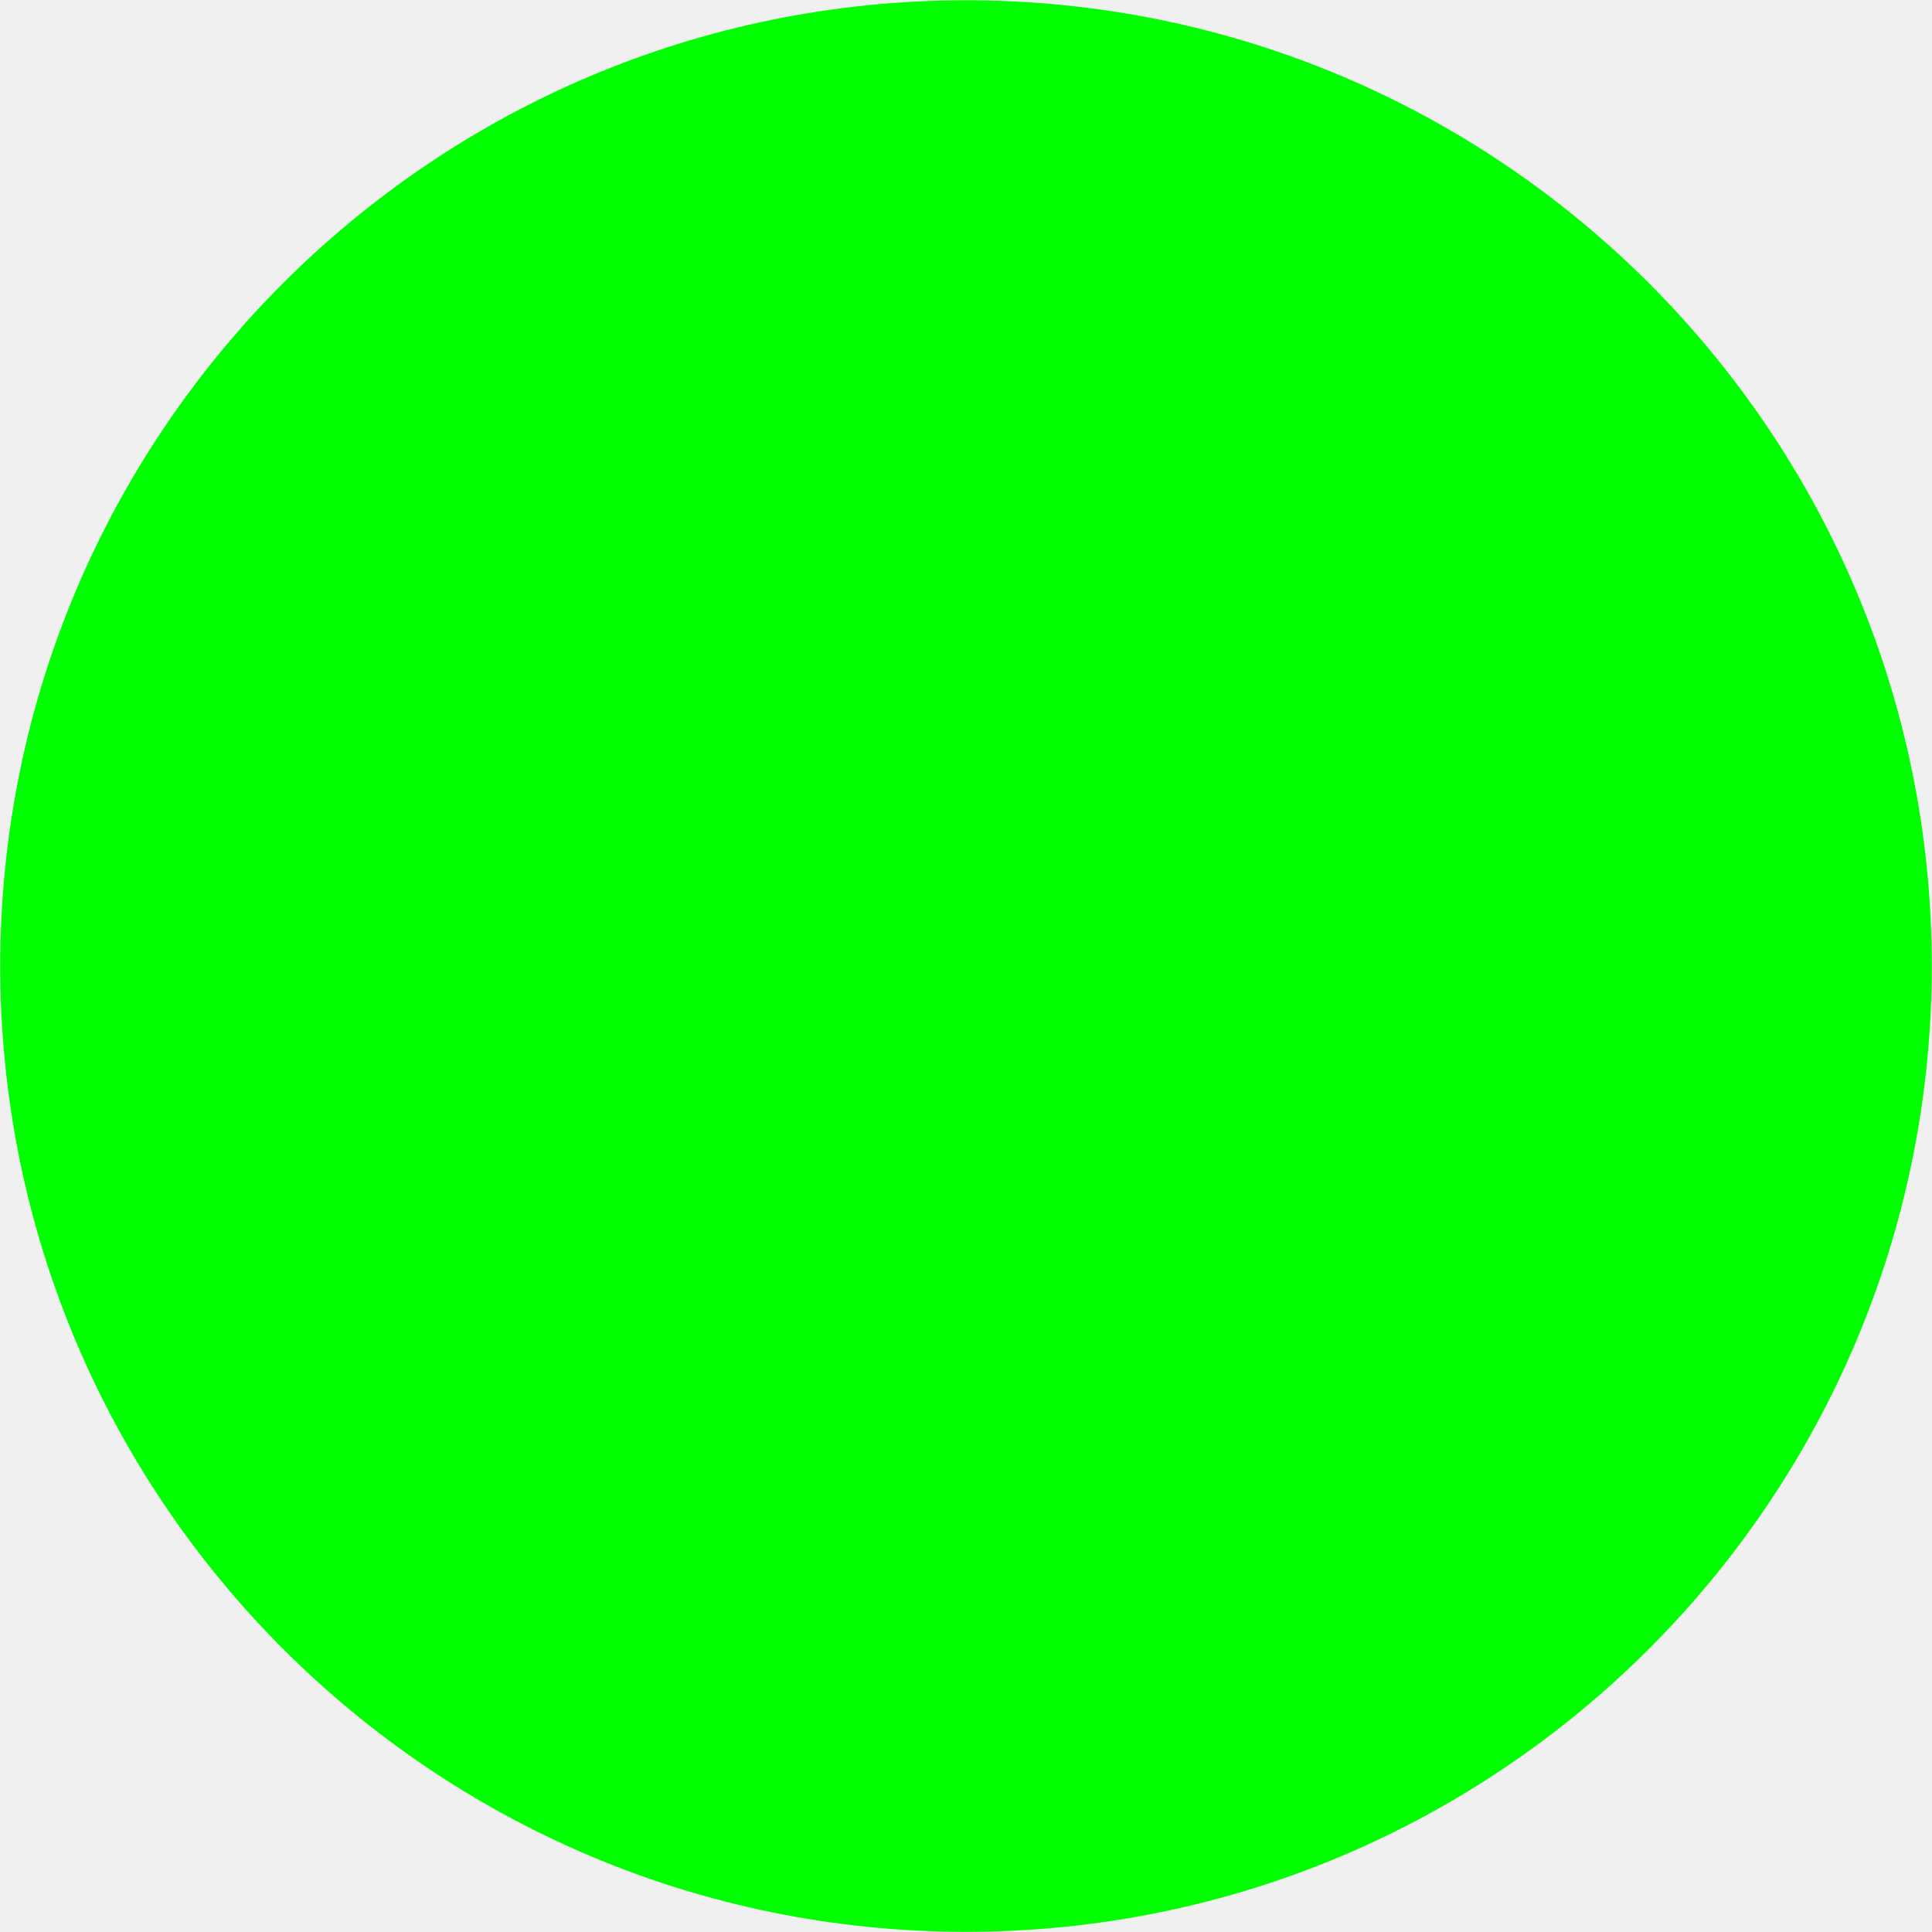
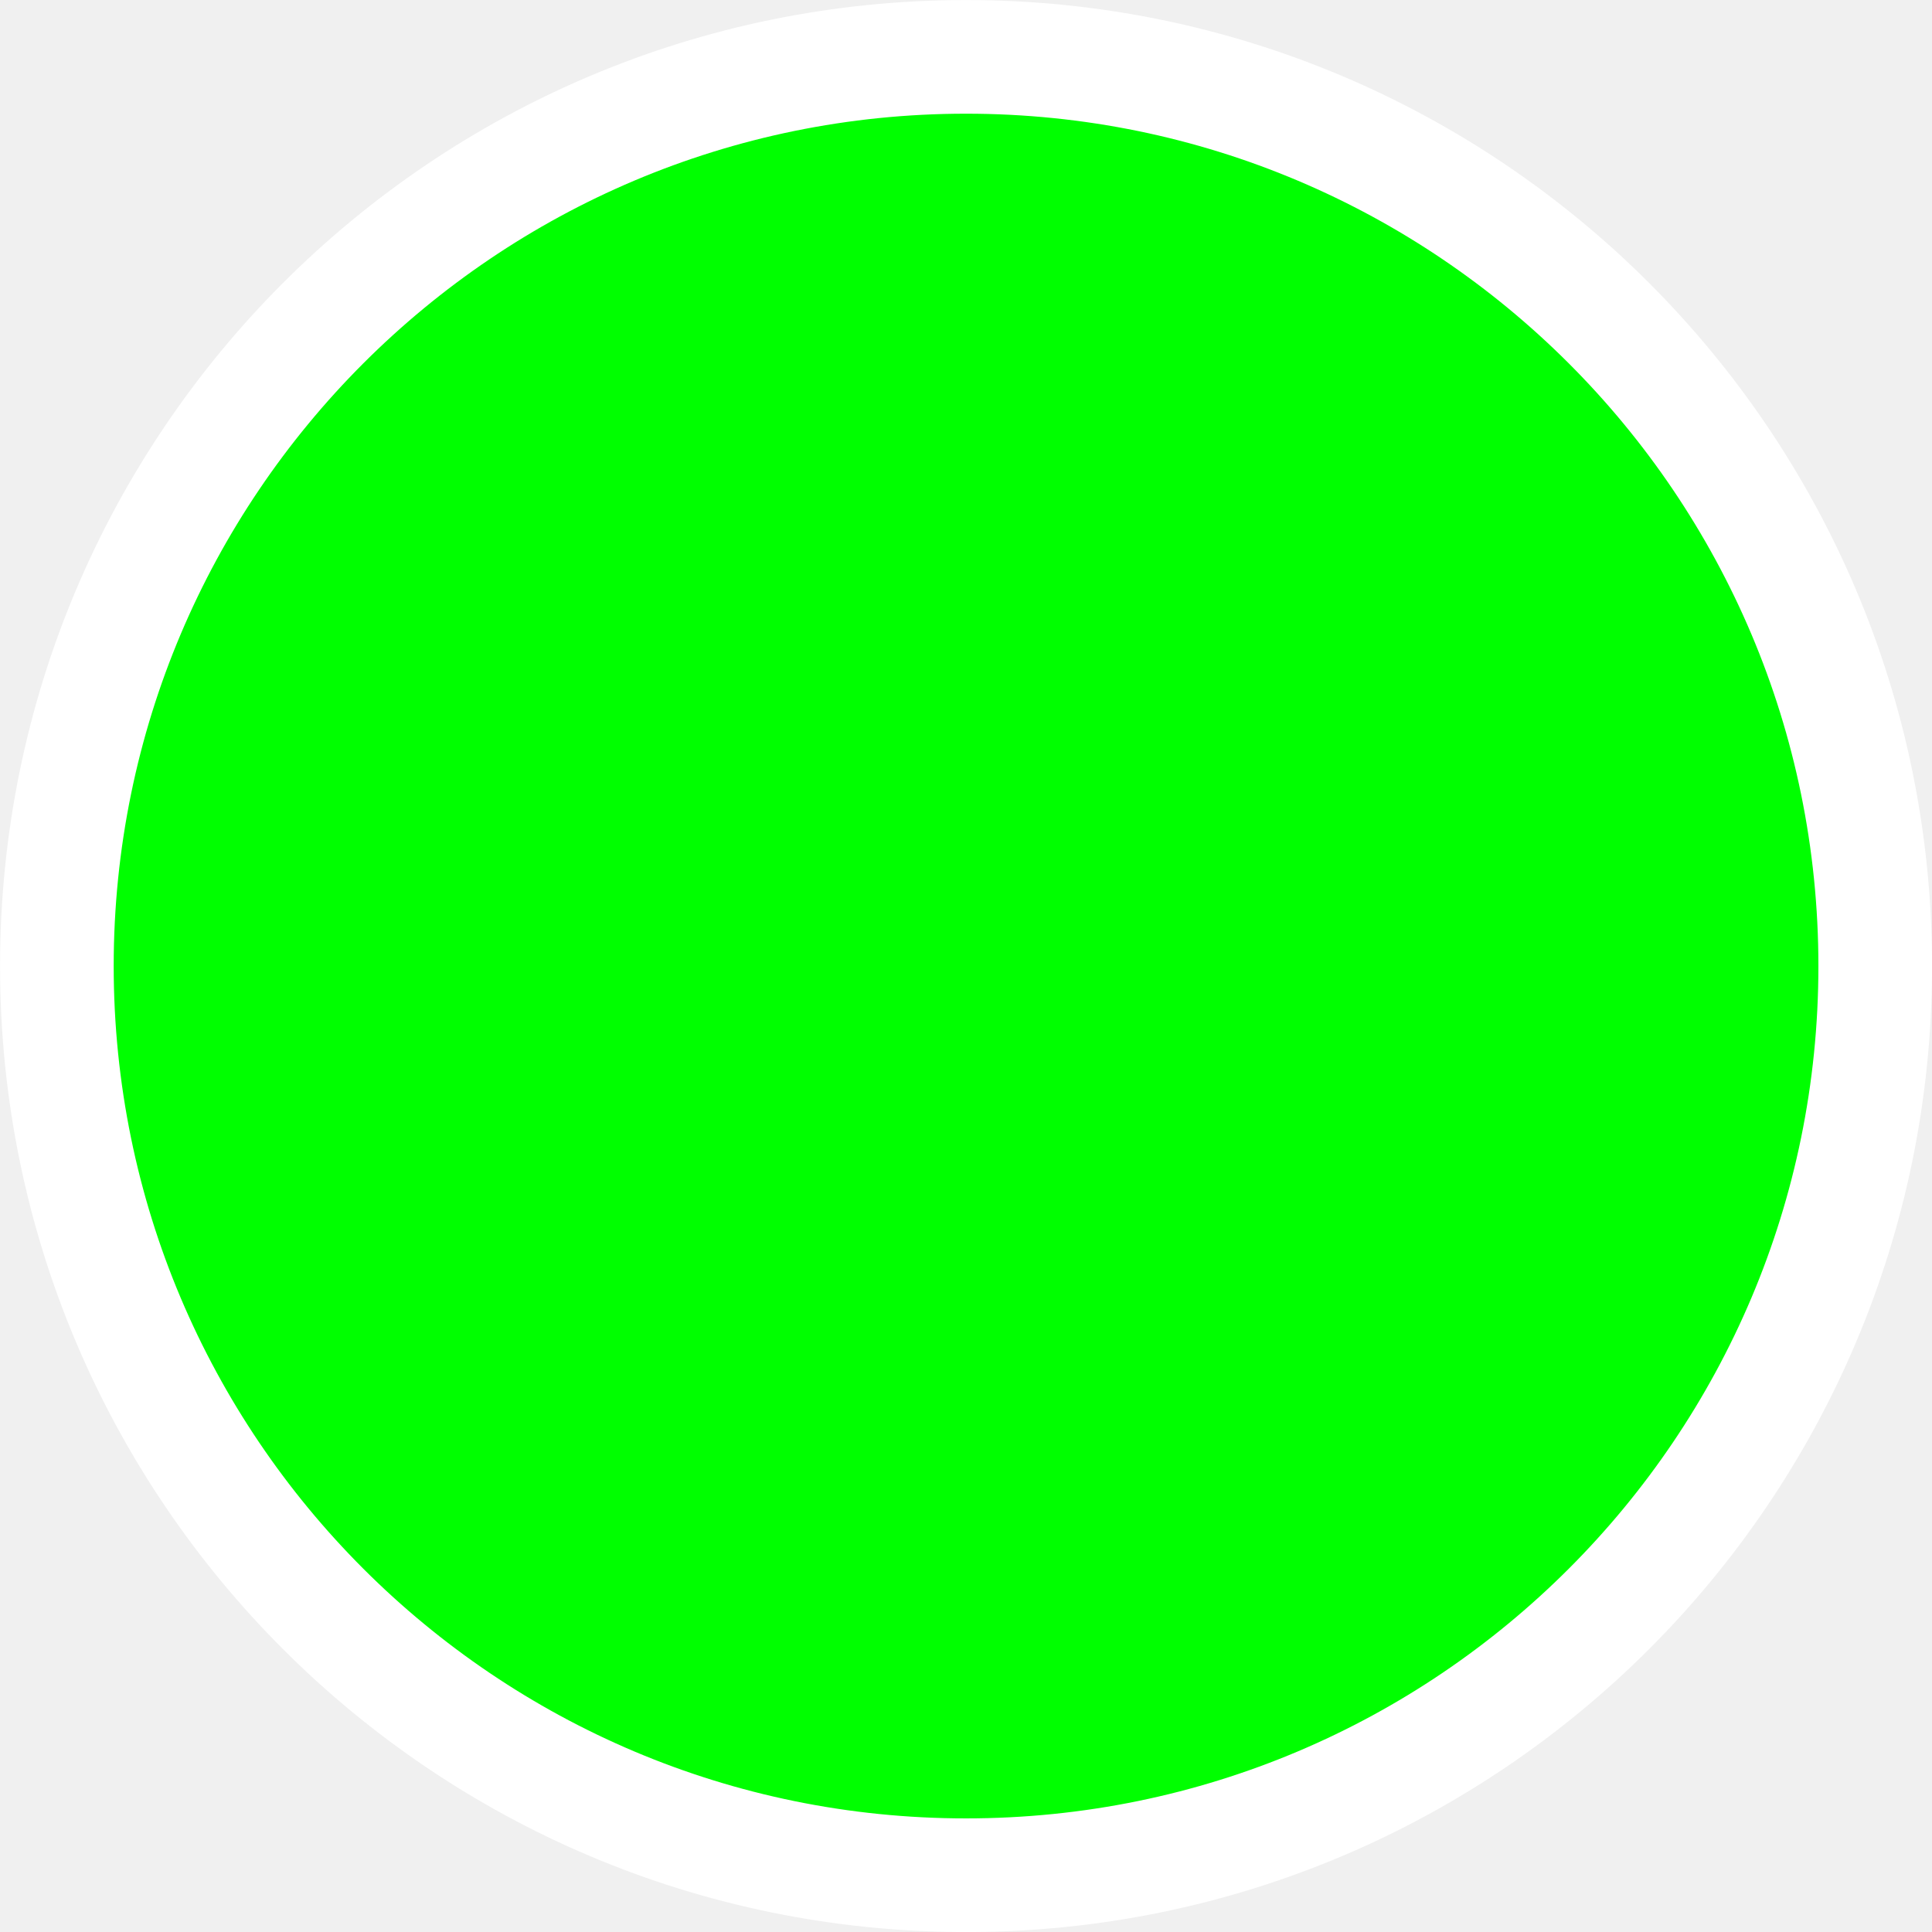
<svg xmlns="http://www.w3.org/2000/svg" width="4.233mm" height="4.233mm" viewBox="0 0 4.233 4.233" version="1.1" id="svg8">
  <defs id="defs2" />
-   <g id="layer1" transform="translate(-103.5565,-170.3114)">
-     <circle style="fill:#00ff00;fill-opacity:1;stroke:#000000;stroke-width:0;stroke-miterlimit:4;stroke-dasharray:none;stroke-dashoffset:0;stroke-opacity:1" id="path815" cx="105.673" cy="172.428" r="2.116" />
+   <g id="layer1" transform="translate(-103.4244,-170.4434)">
+     <circle style="fill:#00ff00;fill-opacity:1;stroke:#ffffff;stroke-width:0.249;stroke-miterlimit:4;stroke-dasharray:none;stroke-dashoffset:0;stroke-opacity:1" id="path815" cx="105.541" cy="172.56" r="1.992" />
  </g>
</svg>
